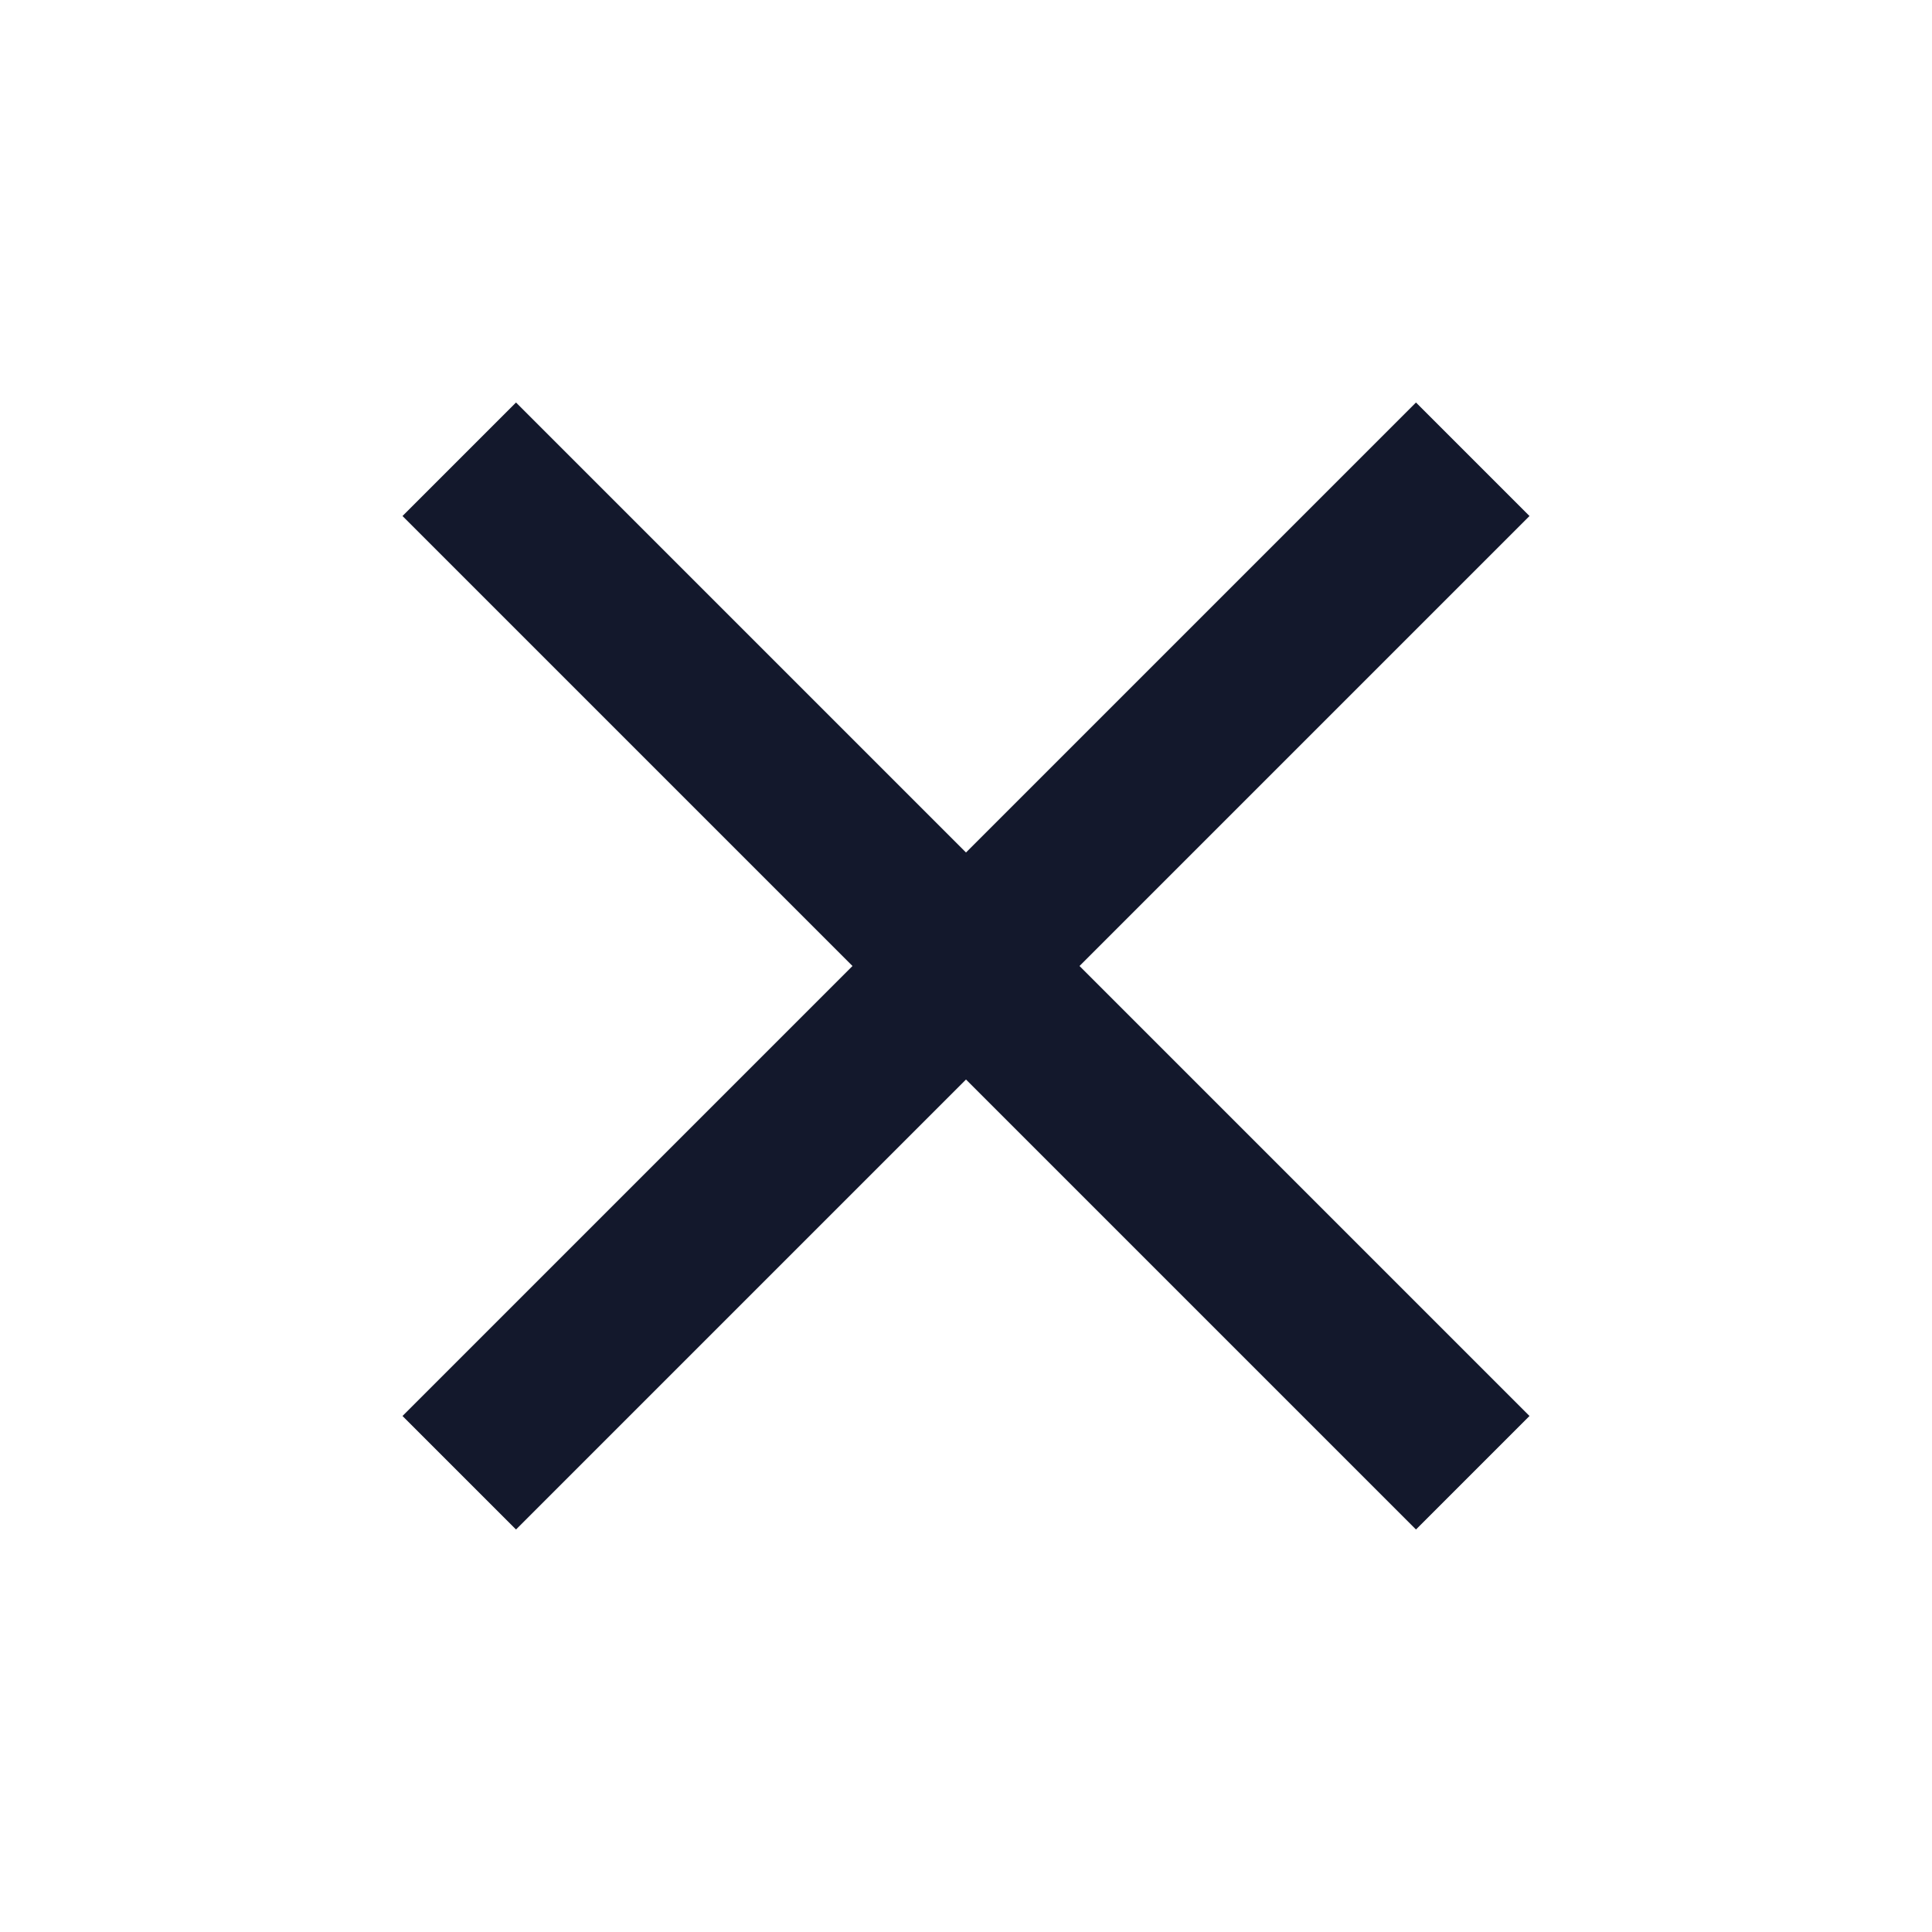
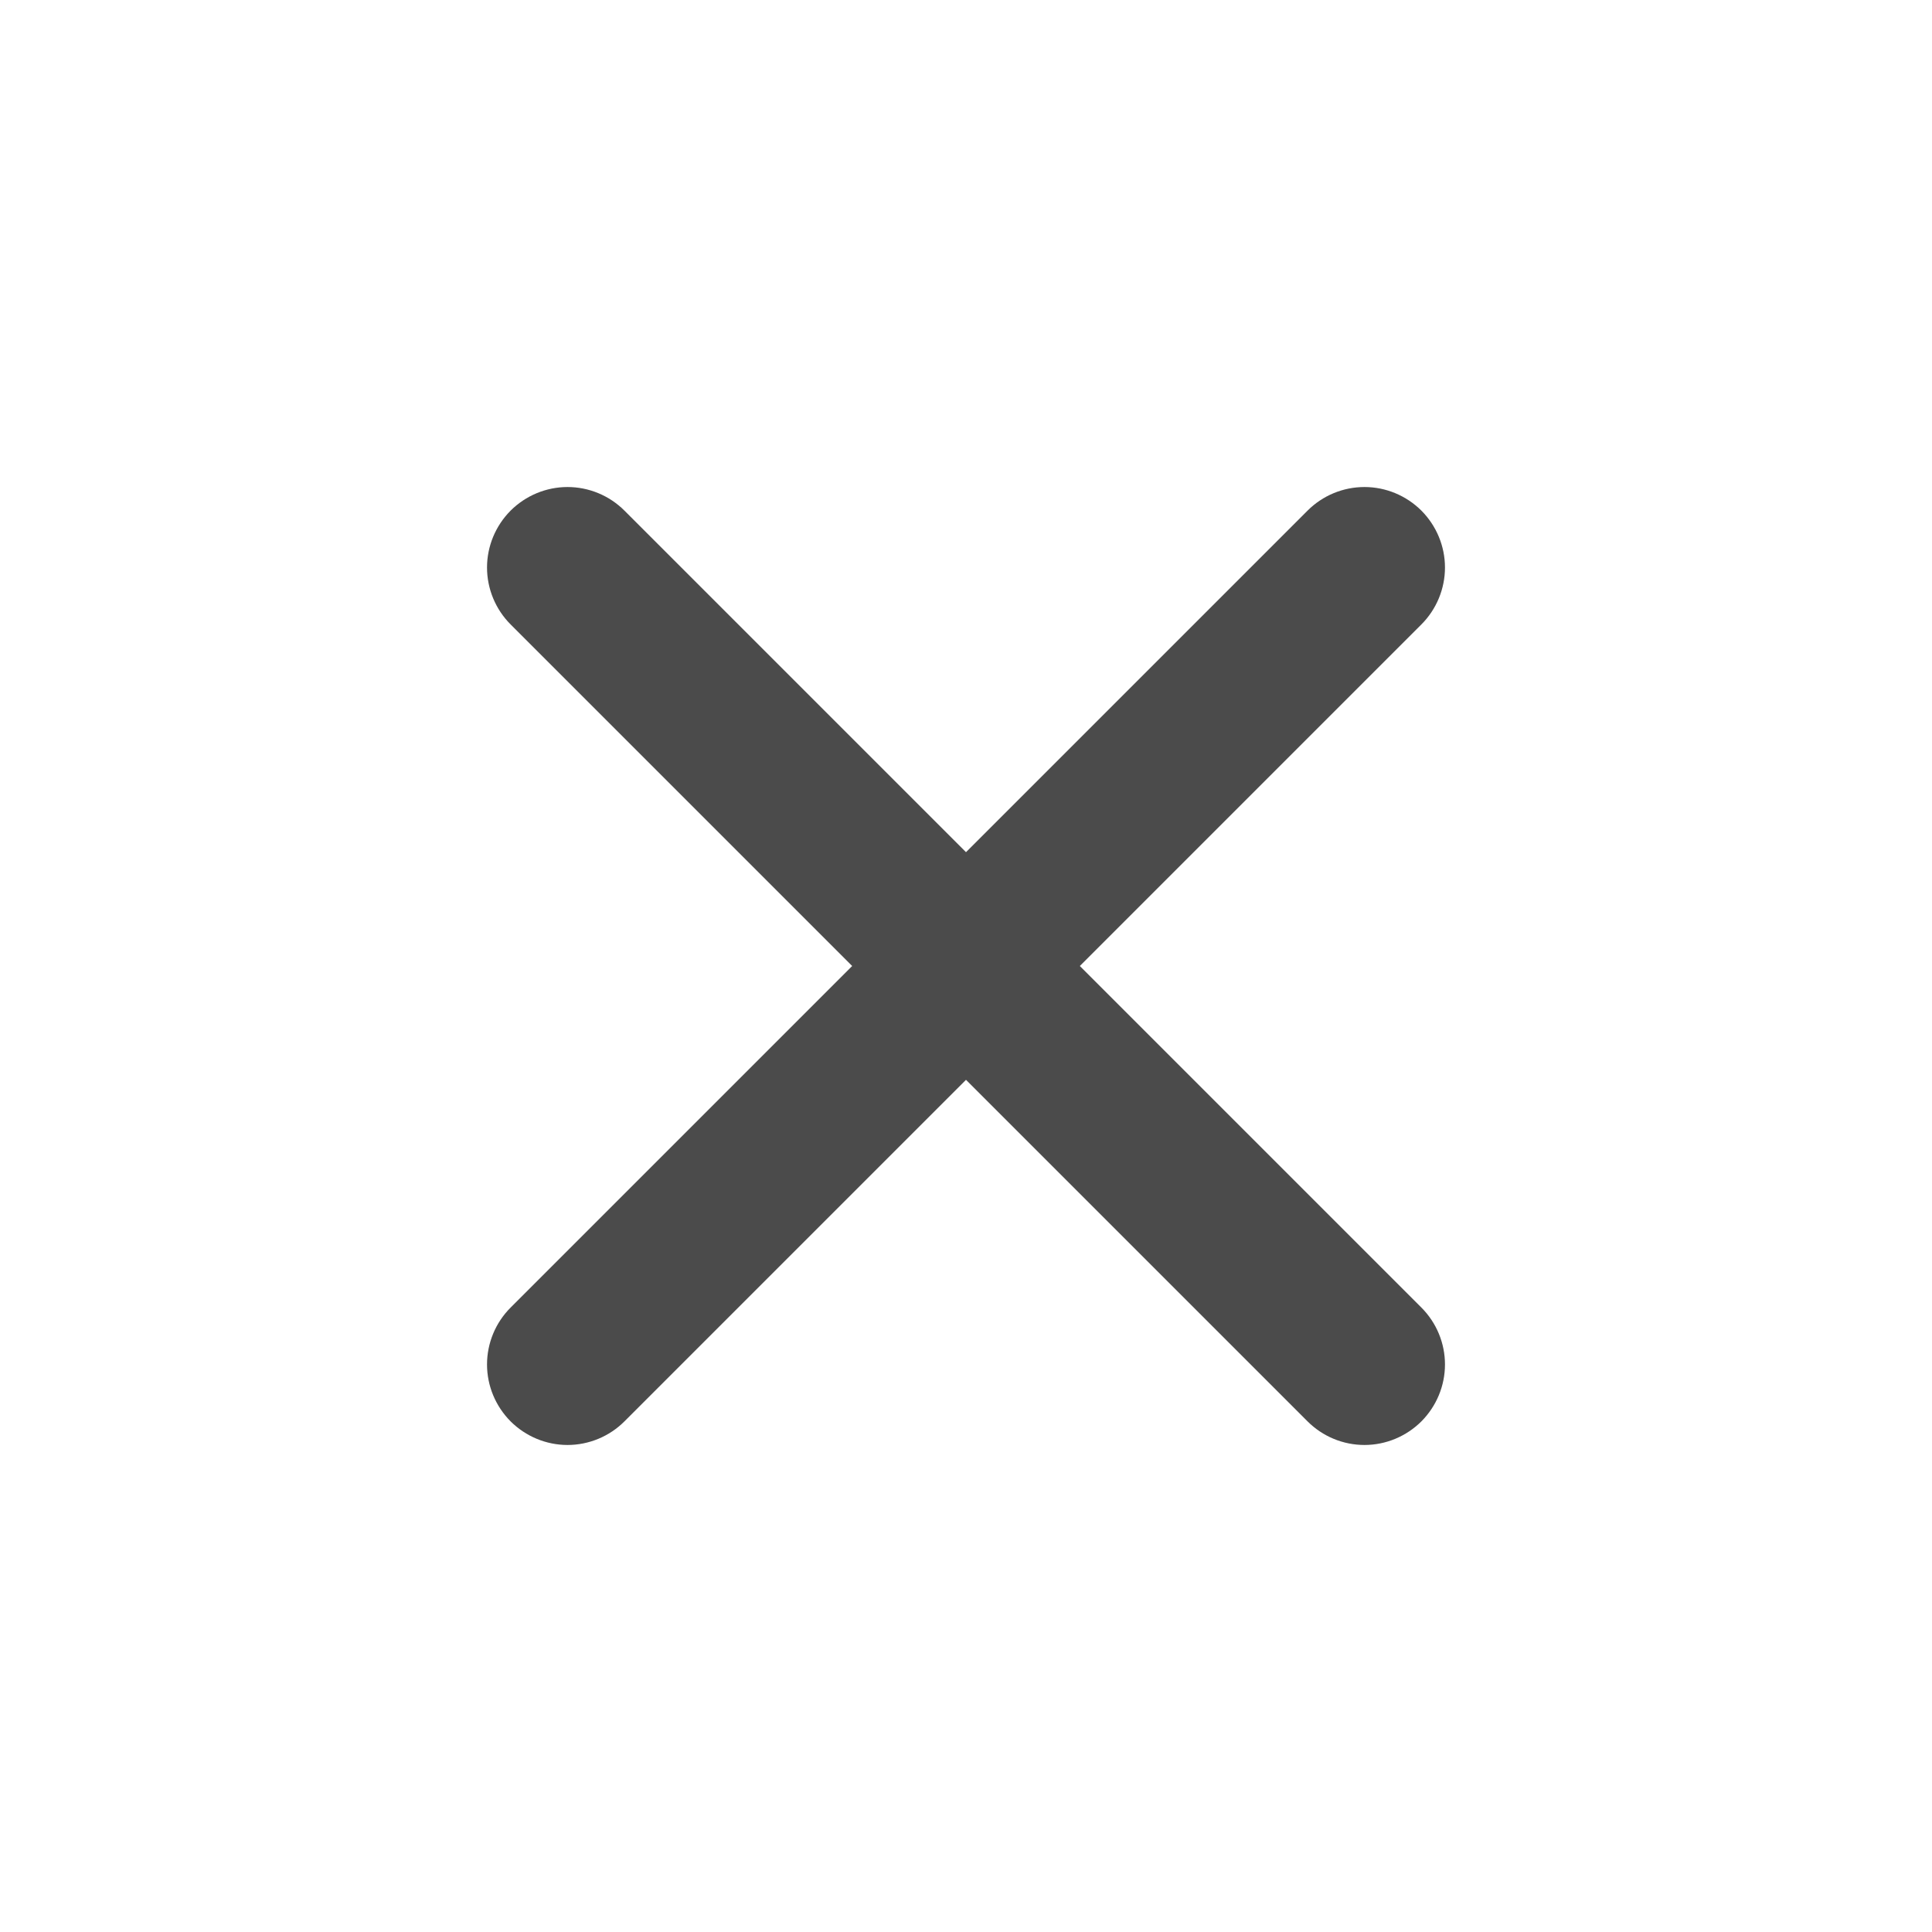
<svg xmlns="http://www.w3.org/2000/svg" width="24" height="24" viewBox="0 0 24 24" fill="none">
-   <path d="M19 6.41L17.59 5L12 10.59L6.41 5L5 6.41L10.59 12L5 17.59L6.41 19L12 13.41L17.59 19L19 17.59L13.41 12L19 6.41Z" fill="#13182C" />
+   <path d="M17.657 16.243L13.414 12L17.657 7.757C17.844 7.57 17.95 7.315 17.95 7.05C17.95 6.785 17.844 6.531 17.657 6.343C17.469 6.156 17.215 6.05 16.95 6.05C16.684 6.05 16.43 6.156 16.243 6.343L12 10.586L7.757 6.343C7.57 6.156 7.315 6.05 7.05 6.05C6.785 6.05 6.531 6.156 6.343 6.343C6.156 6.531 6.05 6.785 6.05 7.05C6.05 7.315 6.156 7.57 6.343 7.757L10.586 12L6.343 16.243C6.156 16.43 6.05 16.684 6.05 16.95C6.05 17.215 6.156 17.469 6.343 17.657C6.531 17.844 6.785 17.95 7.05 17.95C7.315 17.95 7.57 17.844 7.757 17.657L12 13.414L16.243 17.657C16.43 17.844 16.684 17.95 16.95 17.95C17.215 17.95 17.469 17.844 17.657 17.657C17.844 17.469 17.95 17.215 17.95 16.95C17.95 16.684 17.844 16.43 17.657 16.243Z" fill="#4B4B4B" />
</svg>
